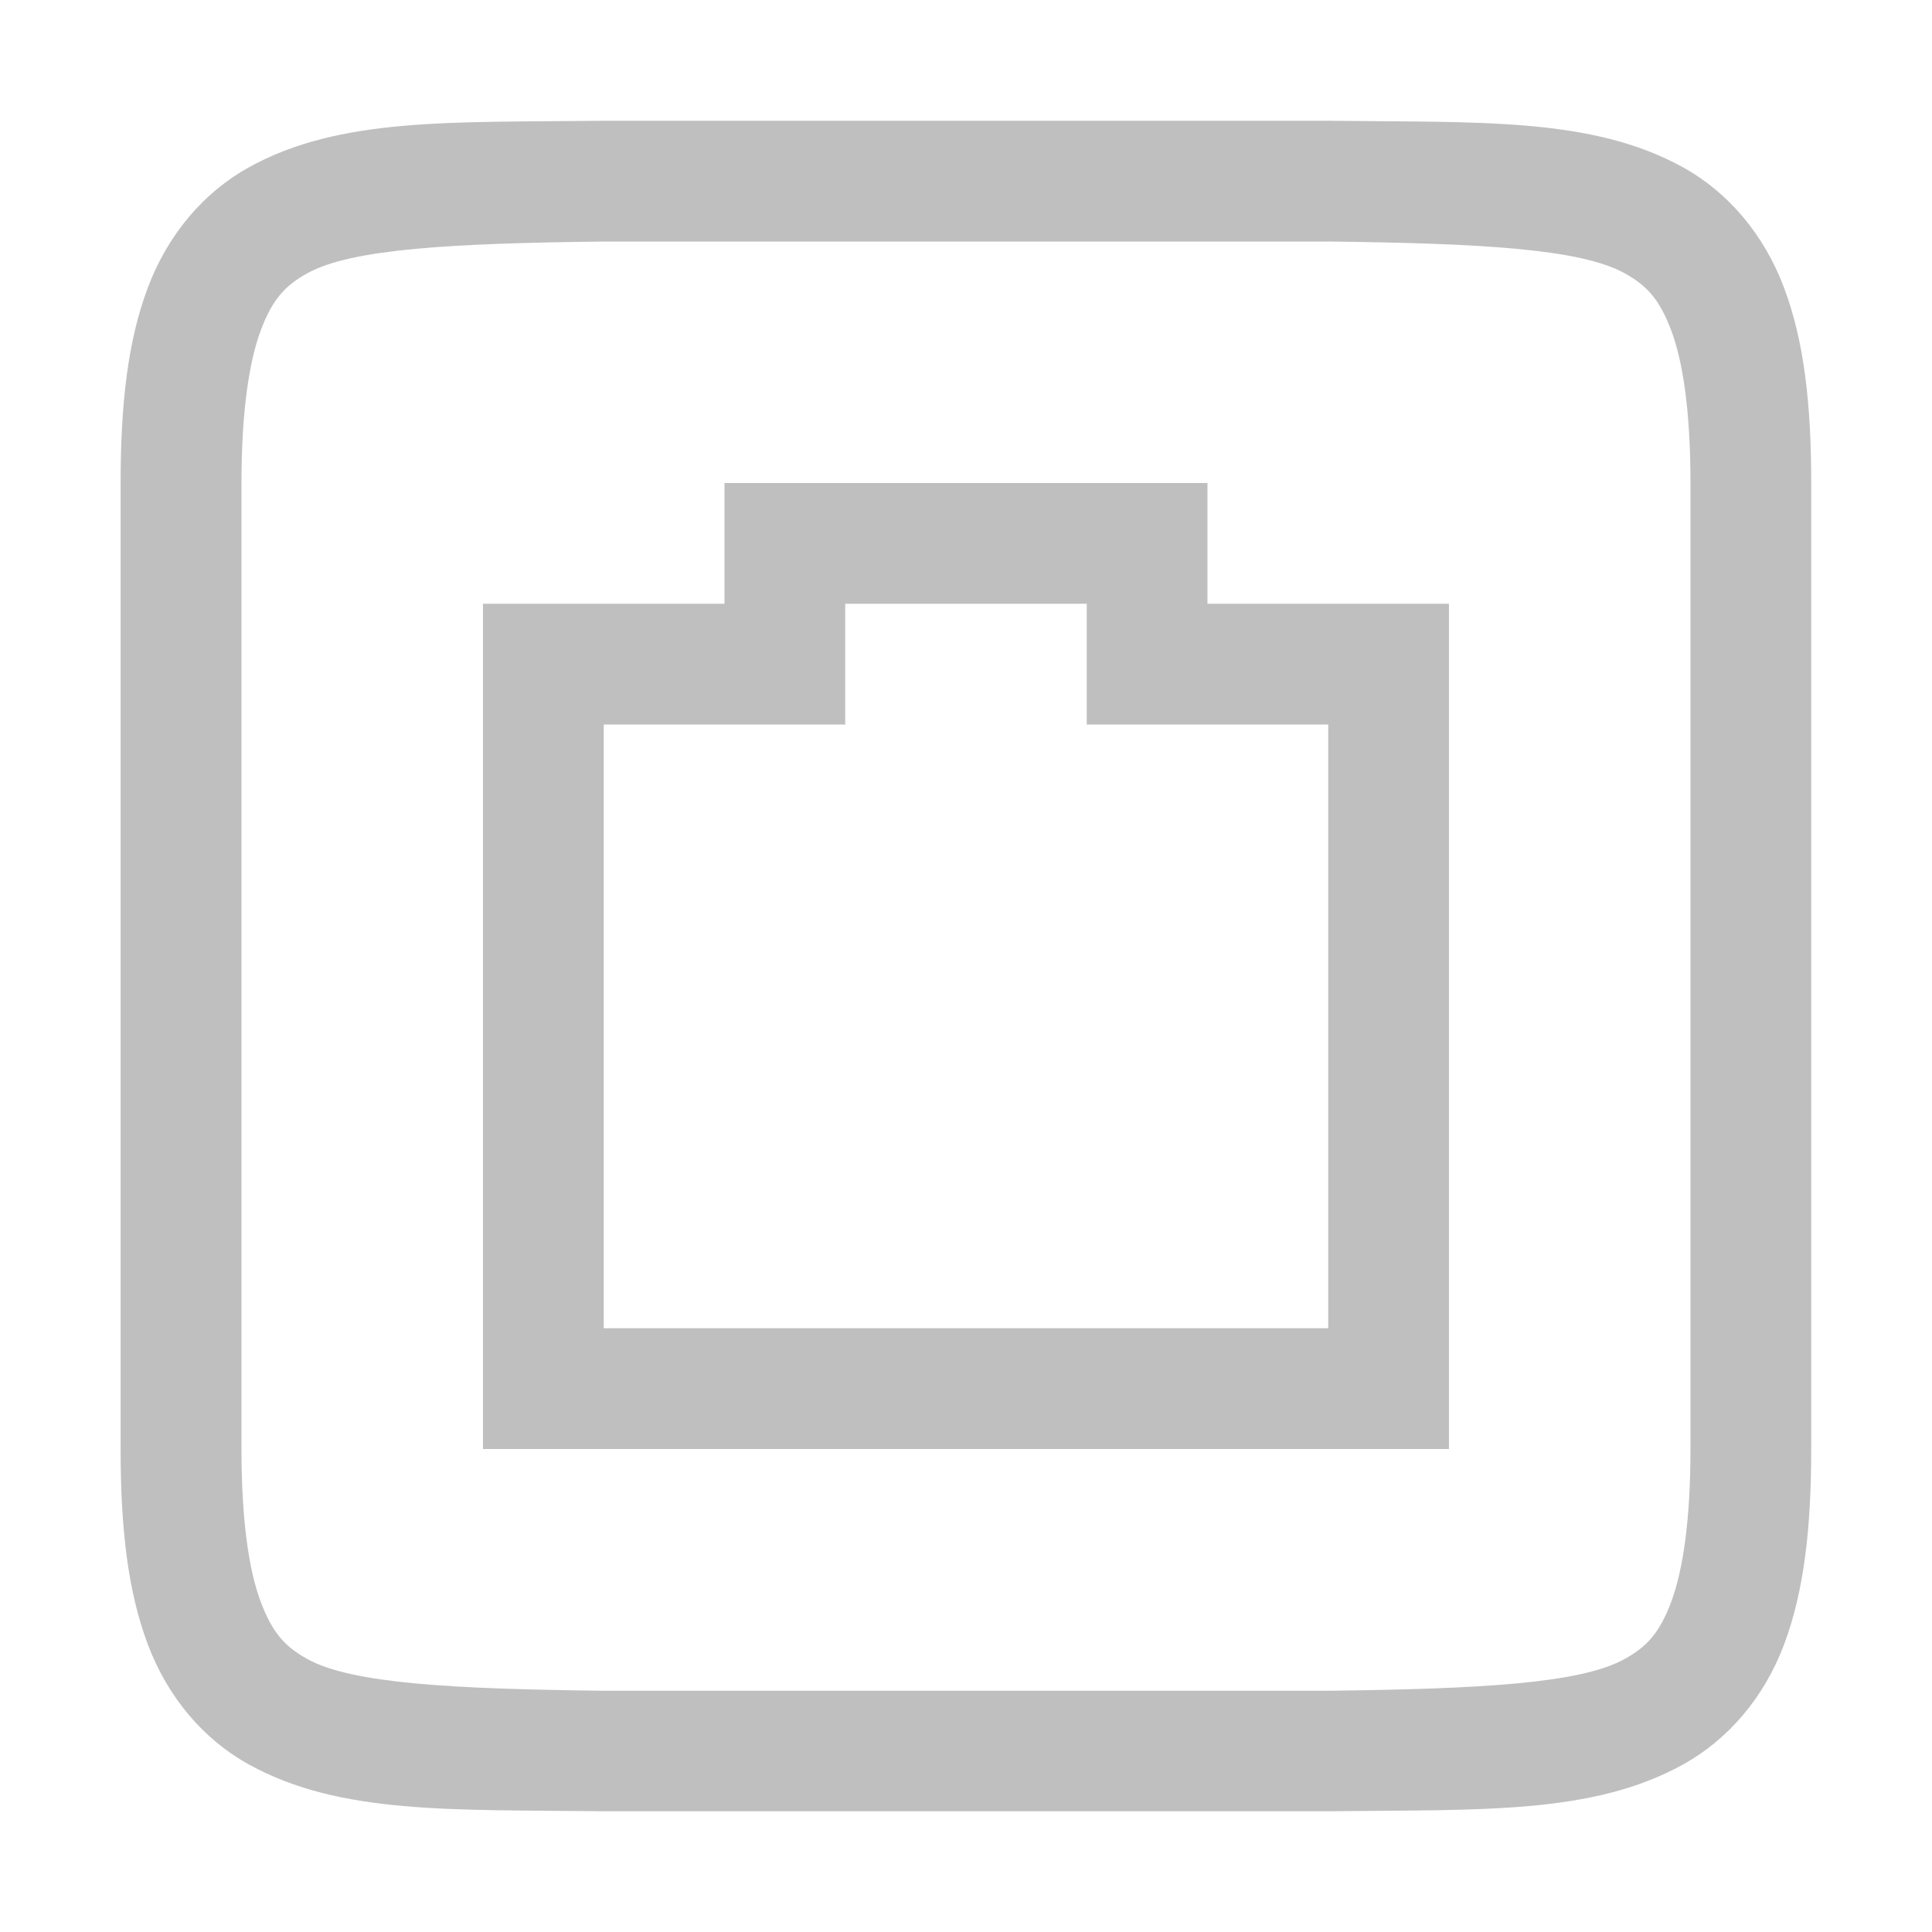
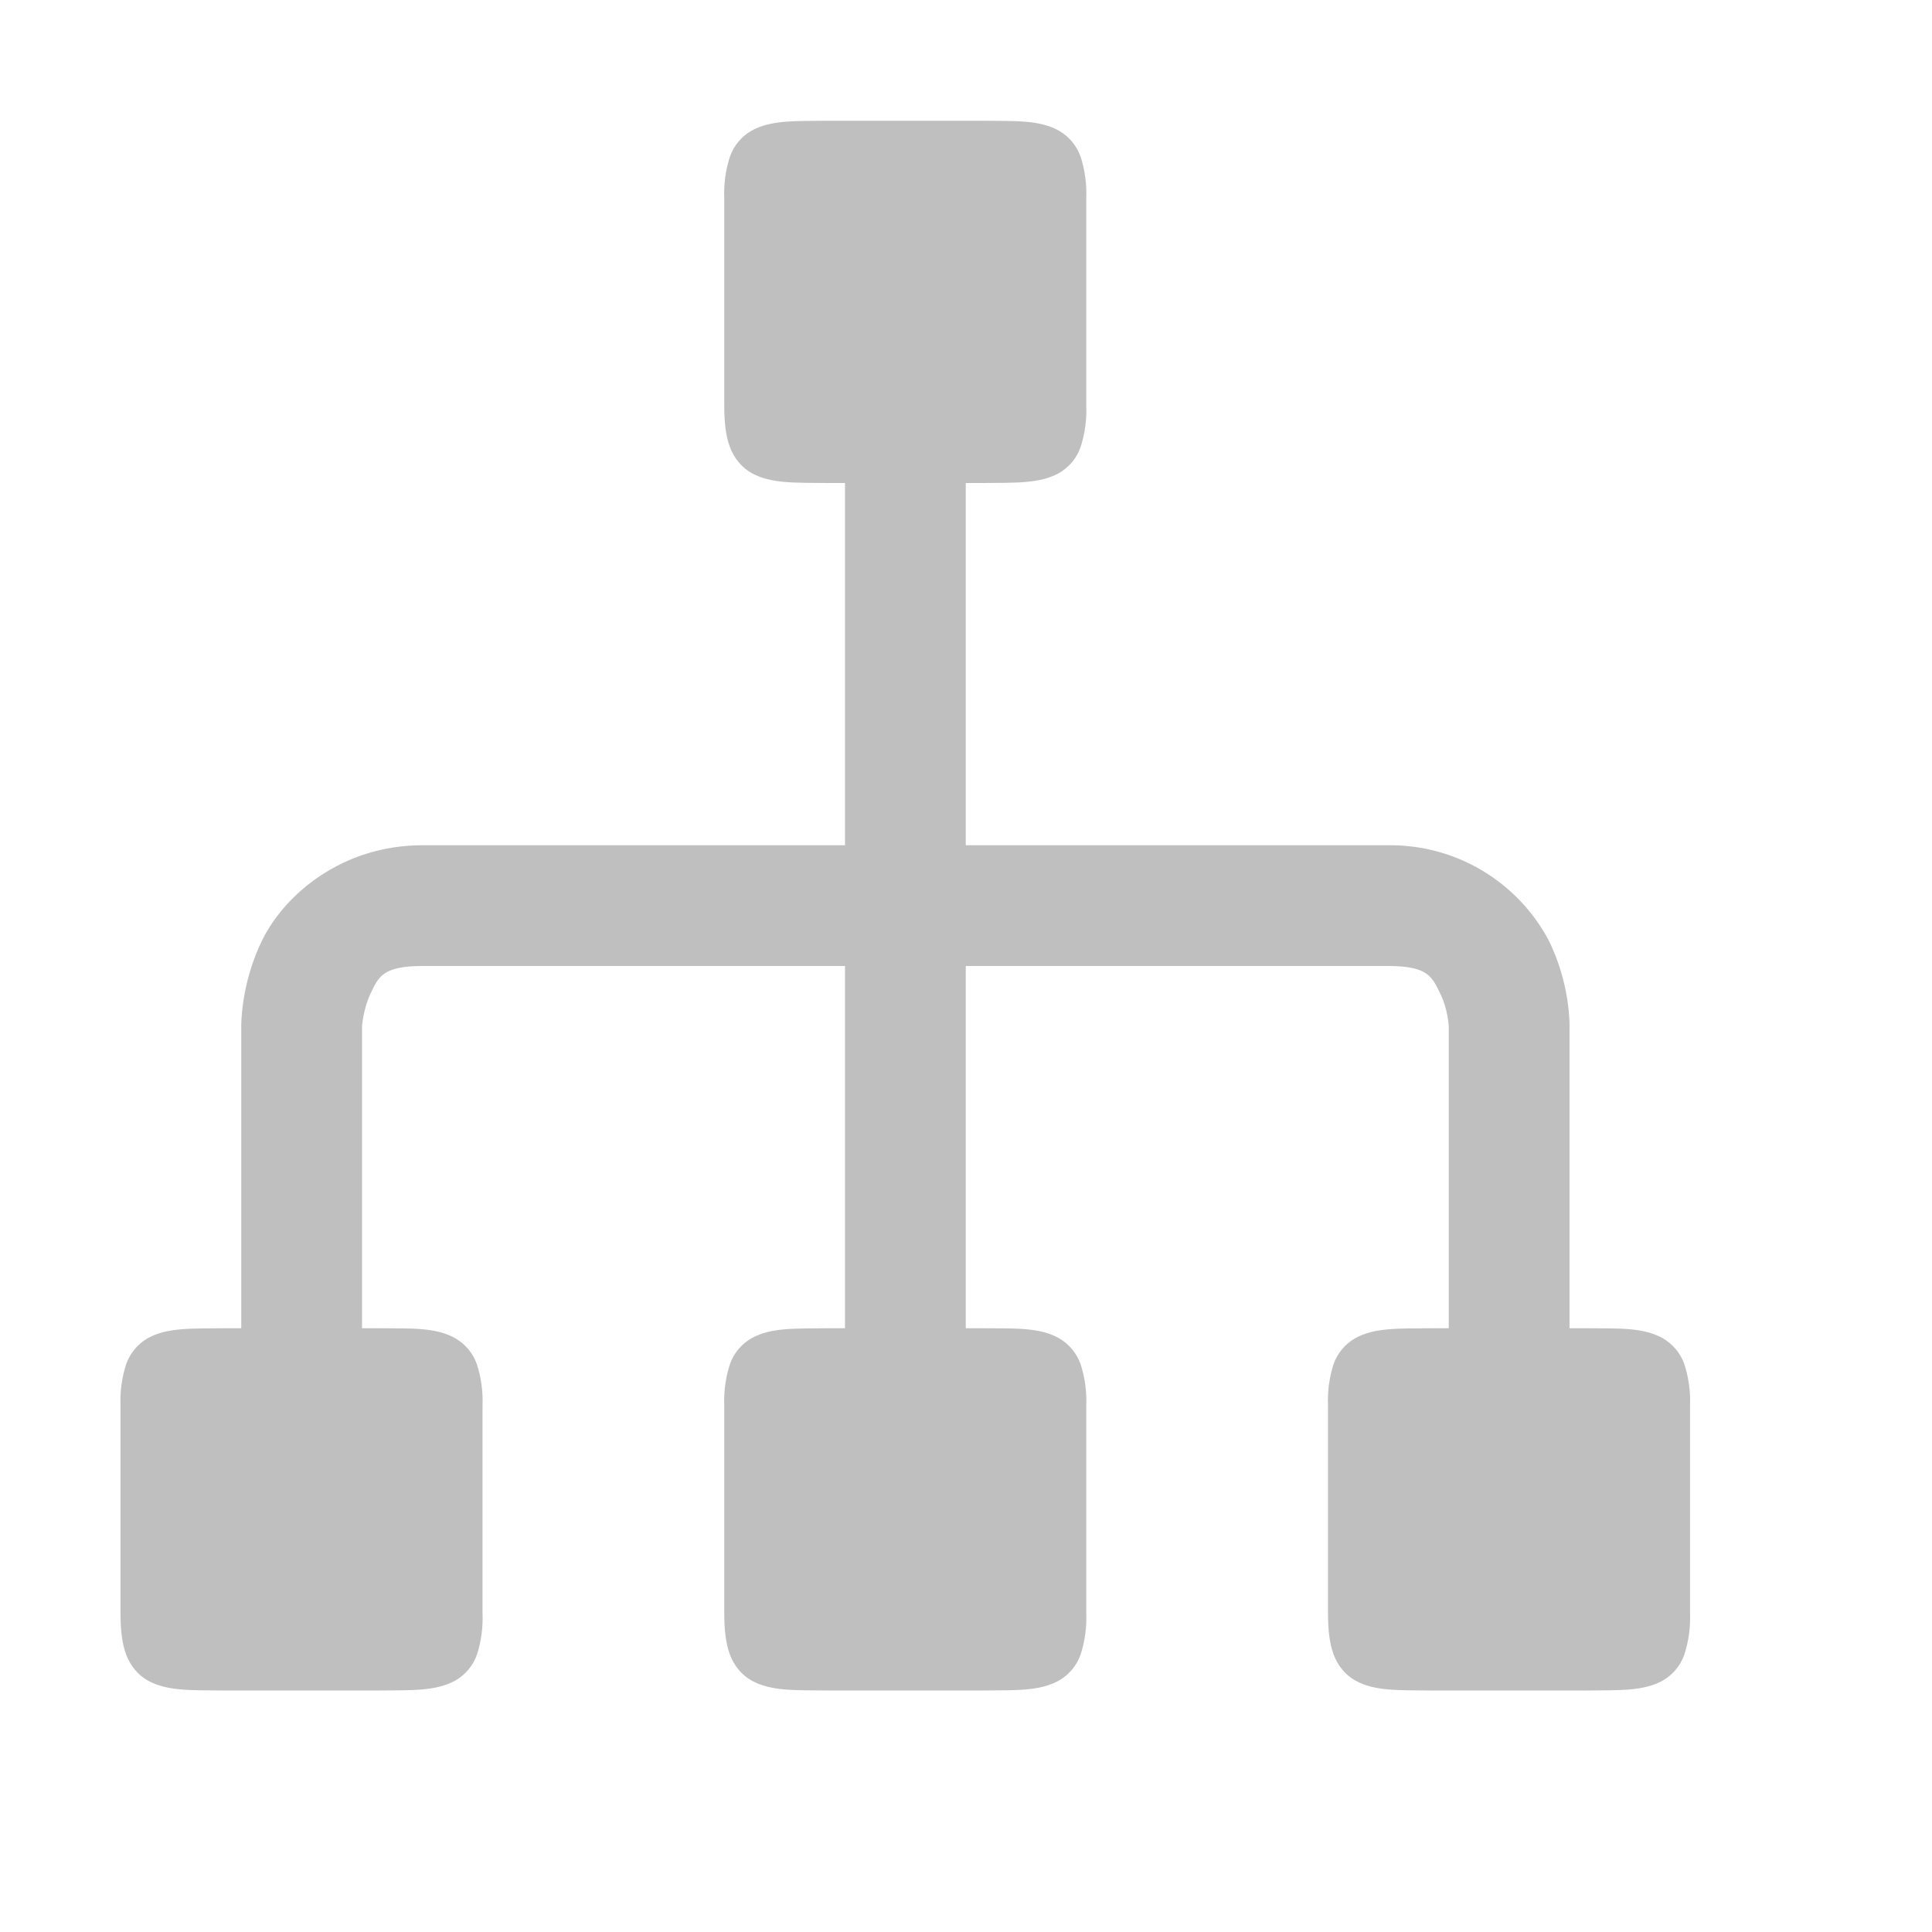
- <svg xmlns="http://www.w3.org/2000/svg" xmlns:ns1="http://www.openswatchbook.org/uri/2009/osb" height="16" id="svg7384" version="1.1" width="16">
-   <defs id="defs7386">
-     <linearGradient id="linearGradient5606" ns1:paint="solid">
-       <stop id="stop5608" offset="0" style="stop-color:#000000;stop-opacity:1;" />
-     </linearGradient>
-     <linearGradient id="linearGradient4526" ns1:paint="solid">
-       <stop id="stop4528" offset="0" style="stop-color:#ffffff;stop-opacity:1;" />
-     </linearGradient>
-   </defs>
-   <g id="layer9" label="status" style="display:inline" transform="translate(-853.0002,227.0001)">
-     <path d="m 857.994,-226 c -1.258,0.015 -2.179,-0.031 -2.932,0.385 -0.376,0.208 -0.673,0.559 -0.838,0.998 -0.165,0.439 -0.225,0.96 -0.225,1.617 v 8 c 0,0.658 0.06,1.179 0.225,1.617 0.165,0.439 0.461,0.788 0.838,0.996 0.753,0.415 1.673,0.372 2.932,0.387 h 0.004 6.004 0.004 c 1.258,-0.015 2.179,0.029 2.932,-0.387 0.376,-0.208 0.673,-0.557 0.838,-0.996 0.164,-0.439 0.224,-0.96 0.224,-1.617 v -8 c 0,-0.658 -0.06,-1.179 -0.225,-1.617 -0.165,-0.439 -0.461,-0.79 -0.838,-0.998 -0.753,-0.415 -1.673,-0.37 -2.932,-0.385 h -0.004 -6.004 z m 0.012,1 h 5.994 c 1.26,0.015 2.087,0.06 2.453,0.262 0.183,0.101 0.289,0.213 0.387,0.473 0.098,0.26 0.16,0.673 0.16,1.266 v 8 c 0,0.592 -0.063,1.006 -0.16,1.266 -0.098,0.26 -0.203,0.371 -0.387,0.473 -0.366,0.202 -1.194,0.247 -2.453,0.262 h -0.006 -5.988 -0.006 c -1.26,-0.015 -2.087,-0.06 -2.453,-0.262 -0.183,-0.101 -0.289,-0.213 -0.387,-0.473 -0.098,-0.26 -0.16,-0.673 -0.16,-1.266 v -8 c 0,-0.592 0.063,-1.006 0.16,-1.266 0.098,-0.26 0.203,-0.371 0.387,-0.473 0.367,-0.202 1.195,-0.247 2.459,-0.262 z m 0.994,2 v 1 h -2 v 7 h 8 v -7 h -2 v -1 z m 1,1 h 2 v 1 h 2 v 5 h -6 v -5 h 2 z" id="path6168" style="color:#000000;font-style:normal;font-variant:normal;font-weight:normal;font-stretch:normal;font-size:medium;line-height:normal;font-family:sans-serif;font-variant-ligatures:normal;font-variant-position:normal;font-variant-caps:normal;font-variant-numeric:normal;font-variant-alternates:normal;font-feature-settings:normal;text-indent:0;text-align:start;text-decoration:none;text-decoration-line:none;text-decoration-style:solid;text-decoration-color:#000000;letter-spacing:normal;word-spacing:normal;text-transform:none;writing-mode:lr-tb;direction:ltr;text-orientation:mixed;baseline-shift:baseline;text-anchor:start;white-space:normal;shape-padding:0;clip-rule:nonzero;display:inline;overflow:visible;visibility:visible;opacity:0.5;isolation:auto;mix-blend-mode:normal;color-interpolation:sRGB;color-interpolation-filters:linearRGB;solid-color:#000000;solid-opacity:1;fill:#808080;fill-opacity:1;fill-rule:nonzero;stroke:none;stroke-width:4;stroke-linecap:butt;stroke-linejoin:miter;stroke-miterlimit:4;stroke-dasharray:none;stroke-dashoffset:0;stroke-opacity:1;marker:none;color-rendering:auto;image-rendering:auto;shape-rendering:auto;text-rendering:auto;enable-background:accumulate" />
+ <svg xmlns="http://www.w3.org/2000/svg" height="16" width="16">
+   <g color="#000" transform="translate(-1073 207)">
+     <path d="M1079.854-206c-.27.003-.468-.007-.63.082a.402.402 0 0 0-.179.215.99.99 0 0 0-.047.346v1.714c0 .141.012.252.047.346.035.094.1.17.18.215.161.089.36.079.629.082h.144v3h-3.5c-.666 0-1.137.408-1.322.777-.185.37-.178.723-.178.723v2.5h-.144c-.27.003-.468-.007-.63.082a.402.402 0 0 0-.179.215.99.99 0 0 0-.047.345v1.715c0 .141.012.252.047.346.035.094.1.17.18.215.161.089.36.079.629.082h1.287c.27-.003.467.007.629-.082a.402.402 0 0 0 .18-.215.99.99 0 0 0 .046-.346v-1.715a.99.99 0 0 0-.047-.345.404.404 0 0 0-.18-.215c-.16-.09-.359-.08-.628-.082h-.143v-2.5s.01-.145.072-.275c.065-.131.094-.225.428-.225h3.5v3h-.145c-.27.003-.467-.007-.628.082a.402.402 0 0 0-.18.215.99.99 0 0 0-.047.345v1.715c0 .141.012.252.047.346.035.094.099.17.18.215.161.089.359.079.628.082h1.288c.27-.003.467.007.628-.082a.402.402 0 0 0 .18-.215.99.99 0 0 0 .047-.346v-1.715a.99.99 0 0 0-.047-.345.404.404 0 0 0-.18-.215c-.16-.09-.359-.08-.628-.082h-.143v-3h3.5c.333 0 .362.094.428.225.065.13.072.275.072.275v2.5h-.145c-.27.003-.467-.007-.629.082a.402.402 0 0 0-.18.215.99.99 0 0 0-.046.345v1.715c0 .141.012.252.047.346.035.094.099.17.18.215.16.089.359.079.628.082h1.287c.27-.003.468.007.63-.082a.402.402 0 0 0 .179-.215.99.99 0 0 0 .047-.346v-1.715a.99.99 0 0 0-.047-.345.404.404 0 0 0-.18-.215c-.161-.09-.36-.08-.629-.082h-.142v-2.5s.01-.353-.178-.723a1.485 1.485 0 0 0-1.322-.777h-3.5v-3h.142c.27-.003.468.007.63-.082a.402.402 0 0 0 .179-.215.99.99 0 0 0 .047-.346v-1.714a.99.99 0 0 0-.047-.346.404.404 0 0 0-.18-.215c-.161-.09-.36-.079-.629-.082z" fill="gray" font-family="sans-serif" font-weight="400" opacity=".5" overflow="visible" style="line-height:normal;font-variant-ligatures:normal;font-variant-position:normal;font-variant-caps:normal;font-variant-numeric:normal;font-variant-alternates:normal;font-feature-settings:normal;text-indent:0;text-align:start;text-decoration-line:none;text-decoration-style:solid;text-decoration-color:#000;text-transform:none;text-orientation:mixed;shape-padding:0;isolation:auto;mix-blend-mode:normal;marker:none" white-space="normal" />
  </g>
-   <g id="layer2" transform="translate(-612,-139.9999)" />
-   <g id="layer3" style="display:inline" transform="translate(-612,-139.9999)" />
-   <g id="g6217" transform="translate(-612,-139.9999)" />
-   <g id="layer1" transform="translate(-612,-139.9999)" />
</svg>
